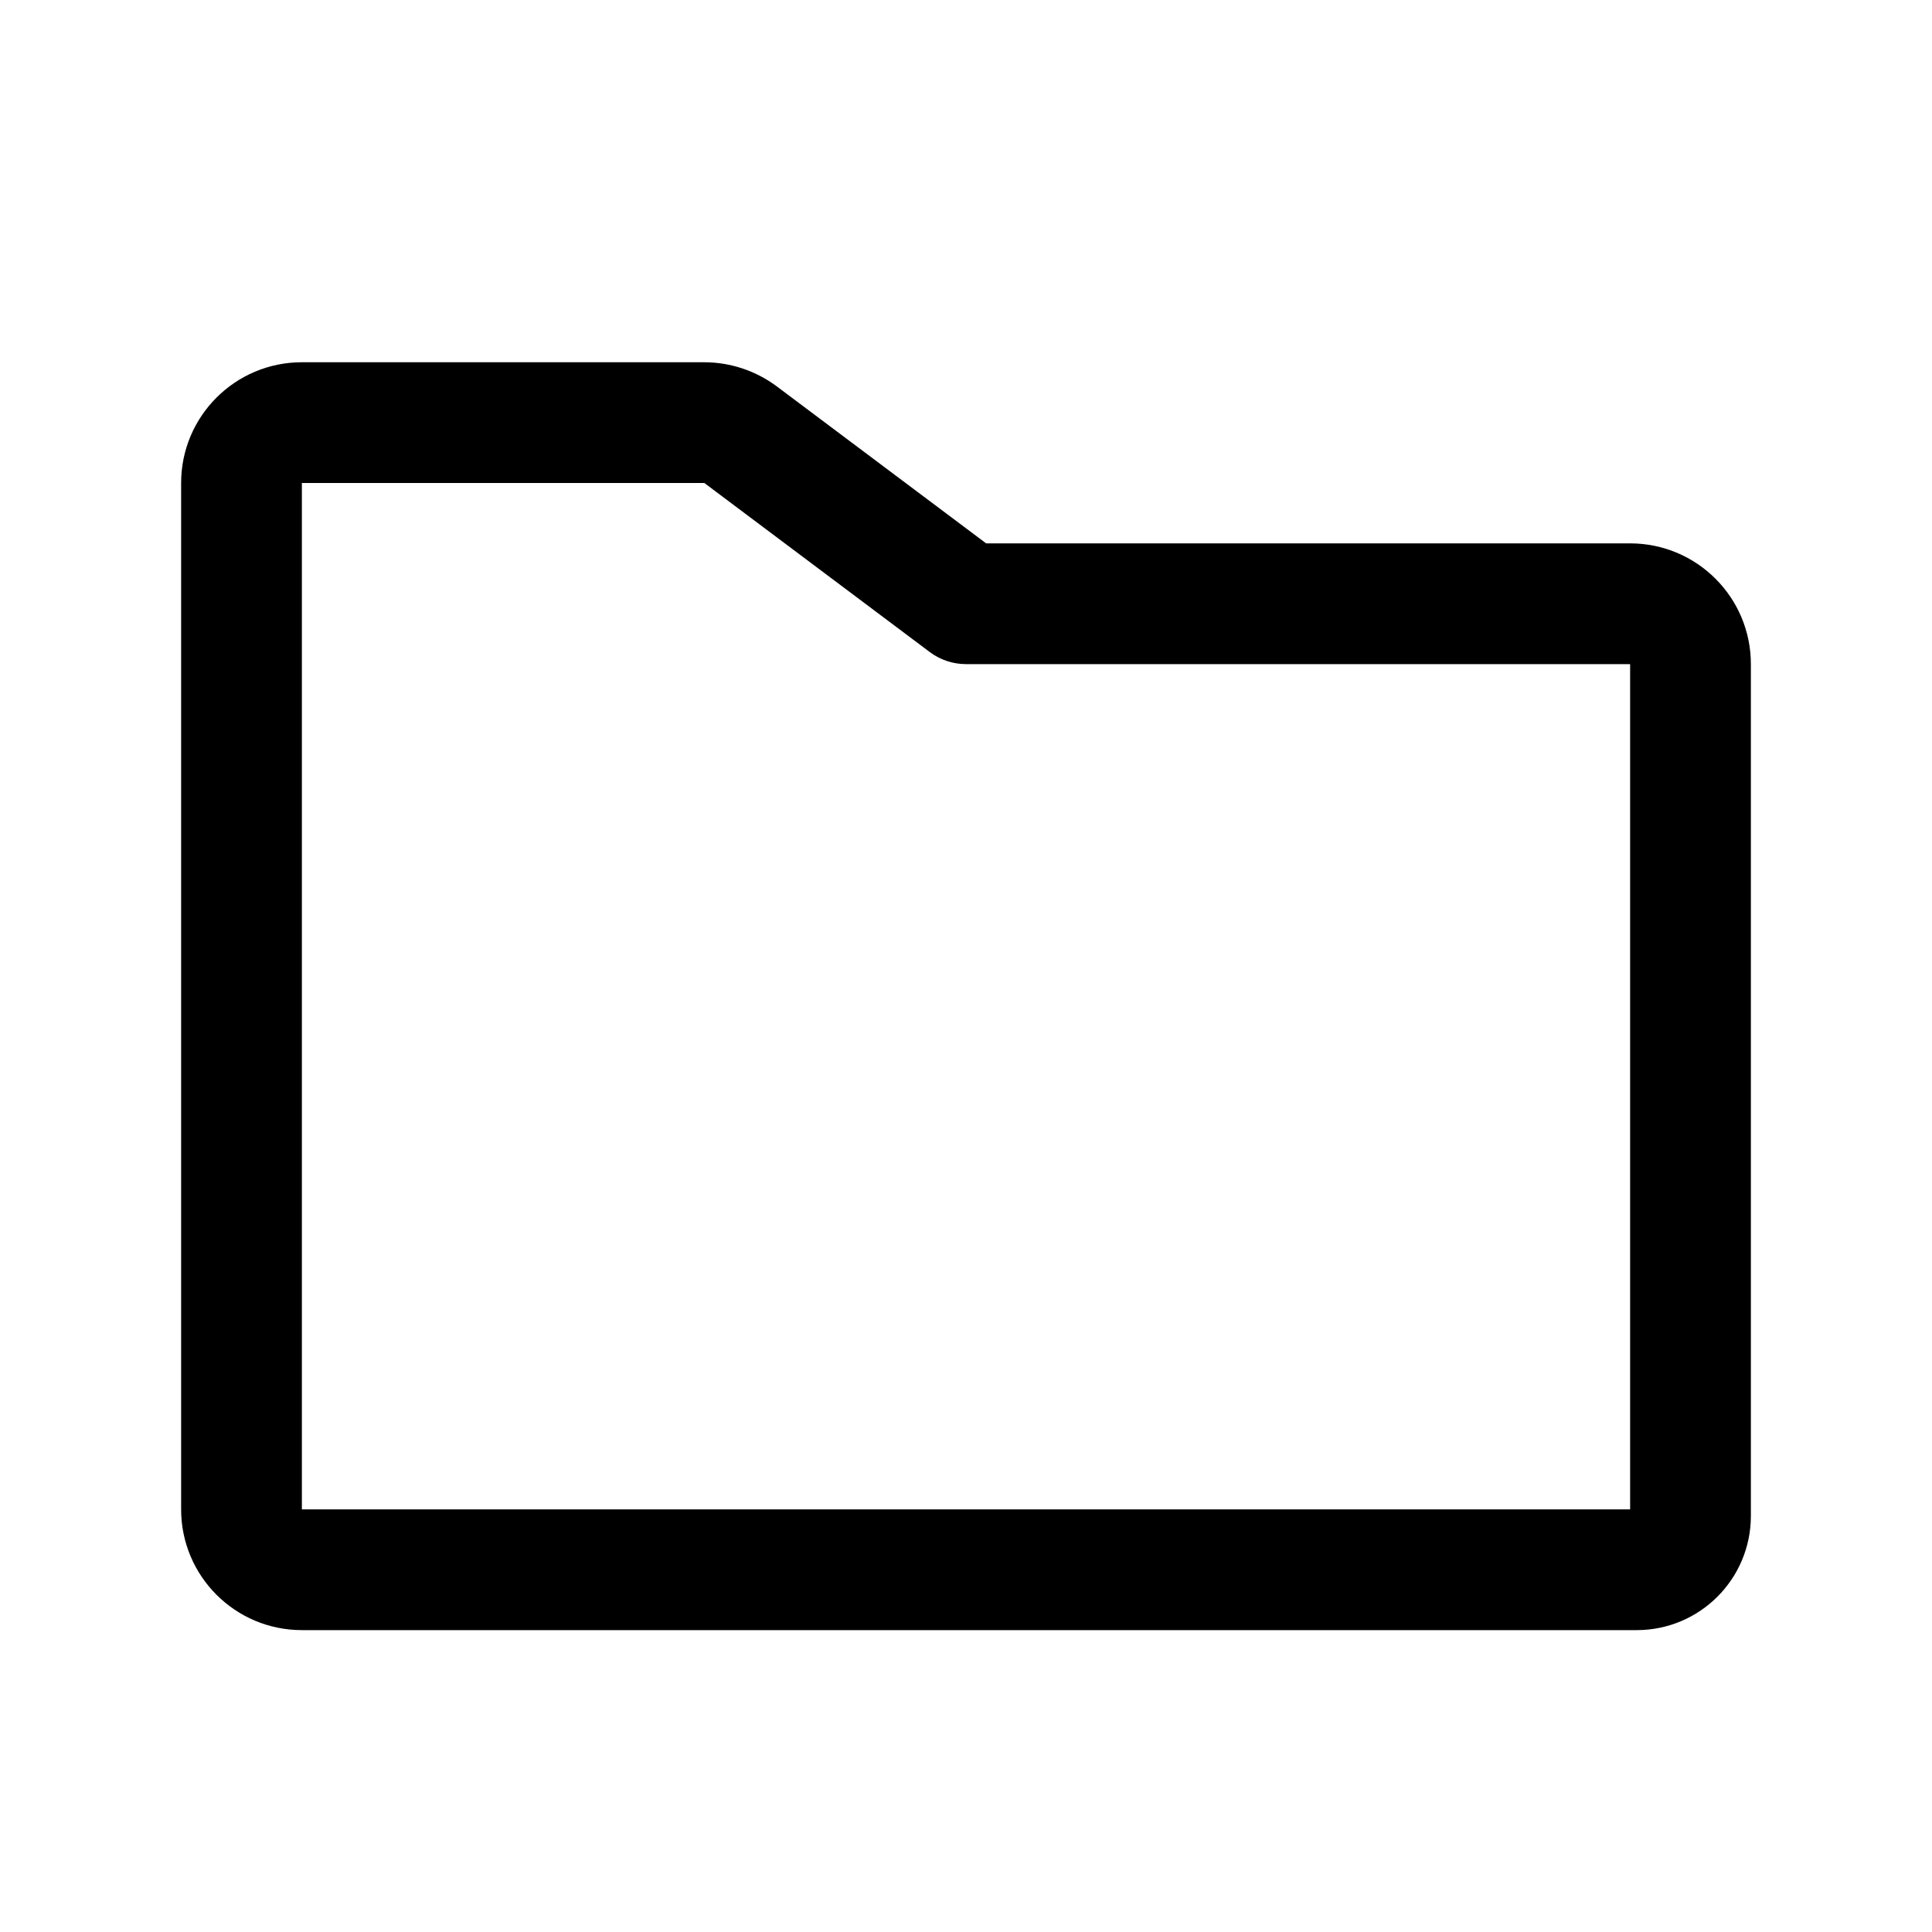
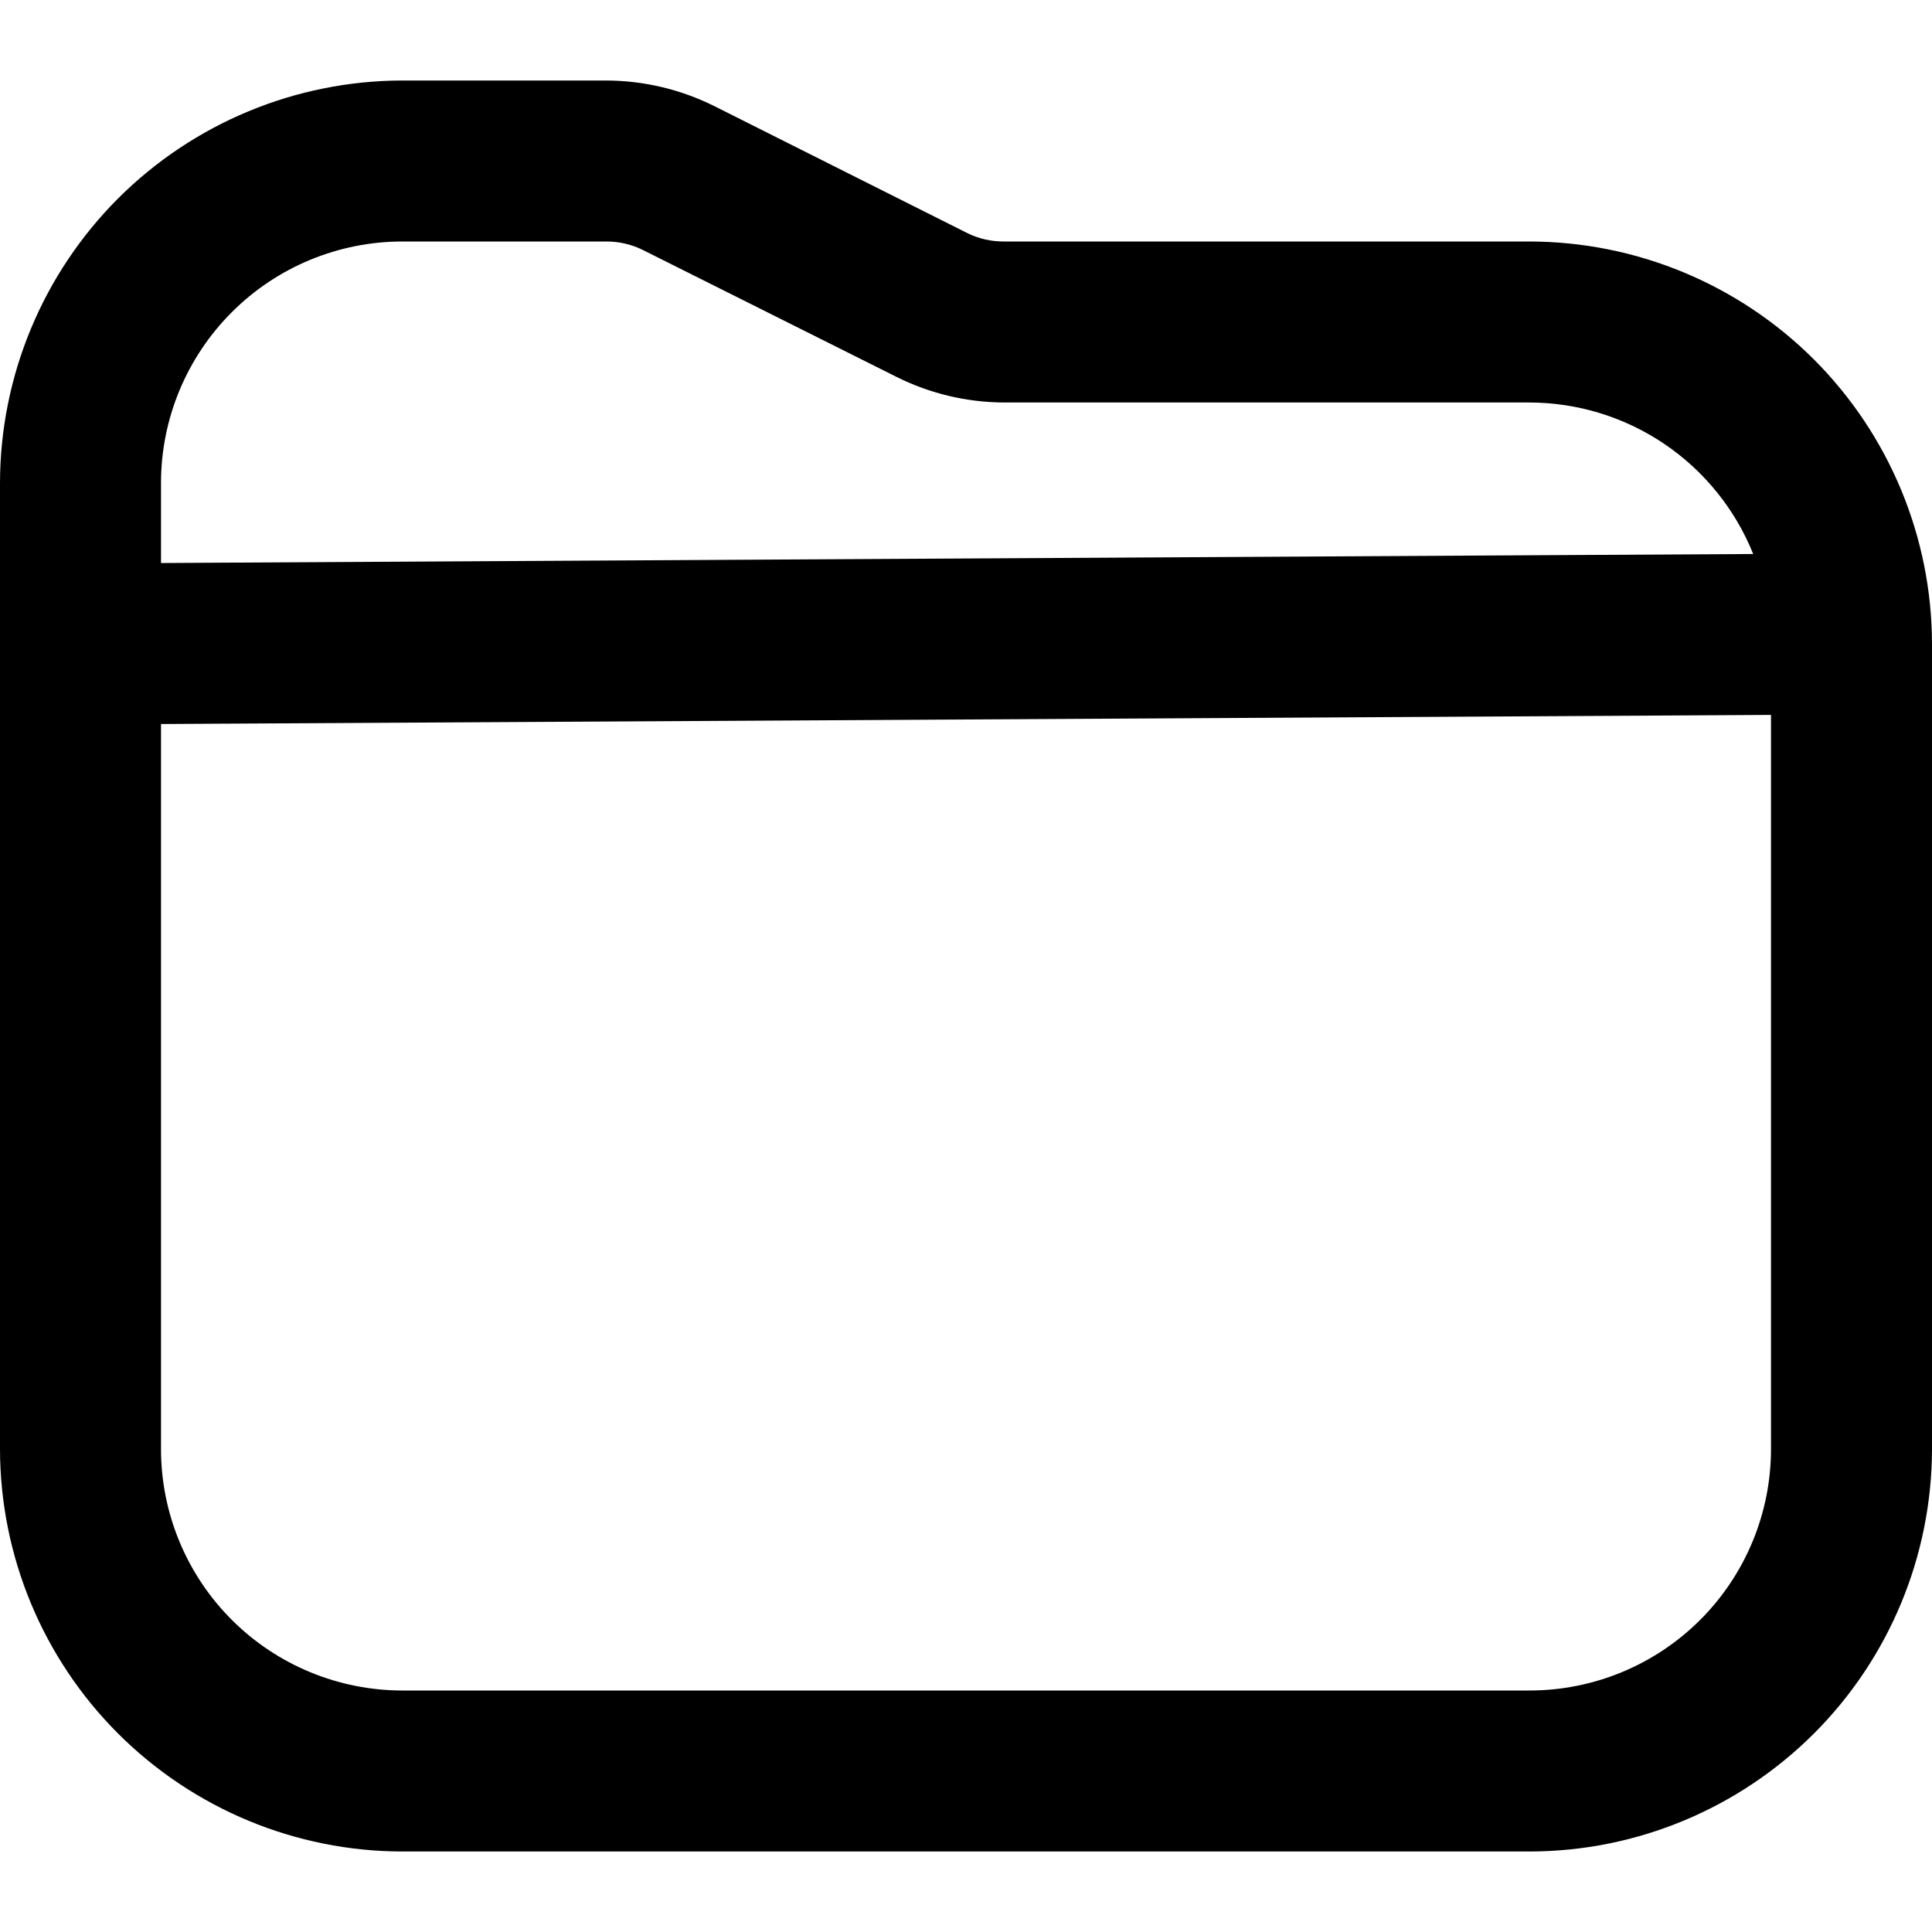
- <svg xmlns="http://www.w3.org/2000/svg" viewBox="0 0 256 256" fill="currentColor">
-   <path d="M216,72H130.67L102.93,51.2a16.12,16.12,0,0,0-9.6-3.2H40A16,16,0,0,0,24,64V200a16,16,0,0,0,16,16H216.89A15.13,15.13,0,0,0,232,200.89V88A16,16,0,0,0,216,72Zm0,128H40V64H93.33L123.2,86.4A8,8,0,0,0,128,88h88Z" />
+ <svg xmlns="http://www.w3.org/2000/svg" viewBox="0 0 24 24" fill="none">
+   <path d="M19 3H12.472C12.317 3.001 12.165 2.967 12.025 2.9L8.869 1.316C8.452 1.109 7.993 1.001 7.528 1H5C3.674 1.002 2.404 1.529 1.466 2.466C0.529 3.404 0.002 4.675 0 6L0 18C0.002 19.326 0.529 20.597 1.466 21.534C2.404 22.471 3.674 22.999 5 23H19C20.326 22.999 21.596 22.471 22.534 21.534C23.471 20.597 23.998 19.326 24 18V8C23.998 6.675 23.471 5.404 22.534 4.466C21.596 3.529 20.326 3.002 19 3ZM5 3H7.528C7.683 2.999 7.836 3.033 7.975 3.1L11.131 4.679C11.547 4.888 12.006 4.998 12.472 5H19C19.598 5.001 20.182 5.181 20.677 5.516C21.172 5.852 21.556 6.327 21.779 6.882L2 6.994V6C2 5.205 2.316 4.442 2.879 3.879C3.441 3.316 4.204 3 5 3ZM19 21H5C4.204 21 3.441 20.684 2.879 20.122C2.316 19.559 2 18.796 2 18V8.994L22 8.881V18C22 18.796 21.684 19.559 21.121 20.122C20.559 20.684 19.796 21 19 21Z" fill="currentColor" />
</svg>
